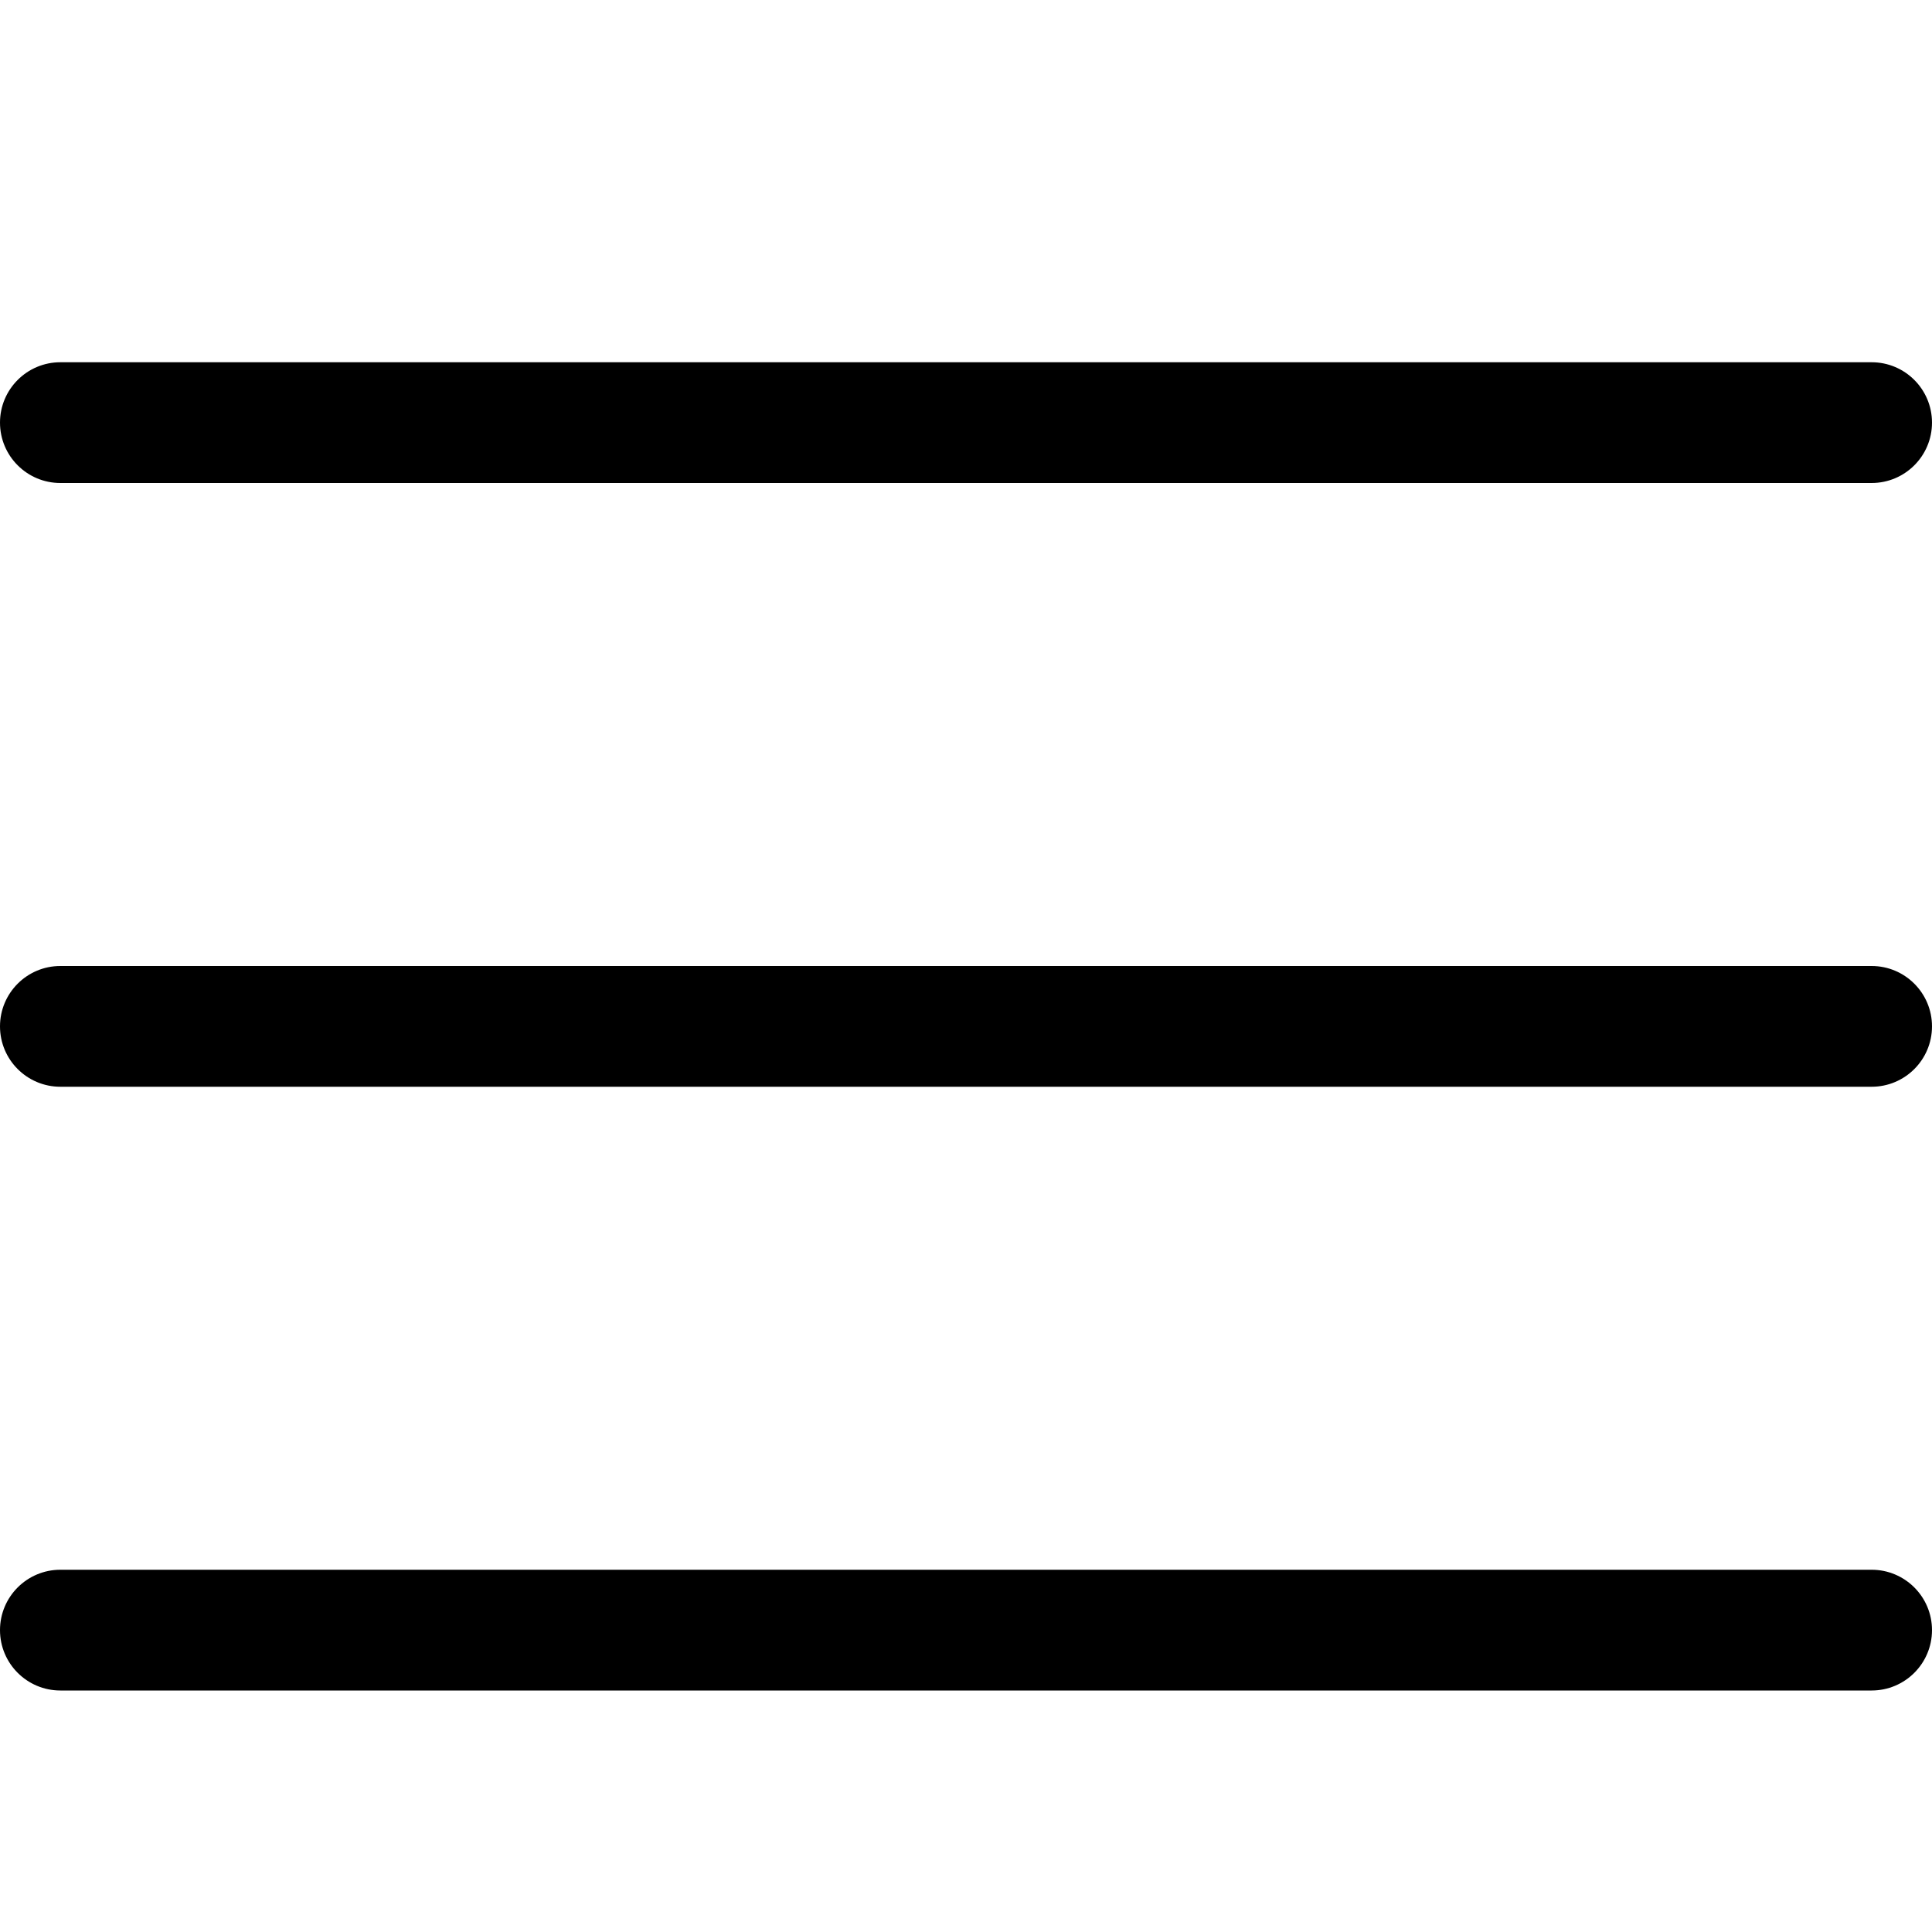
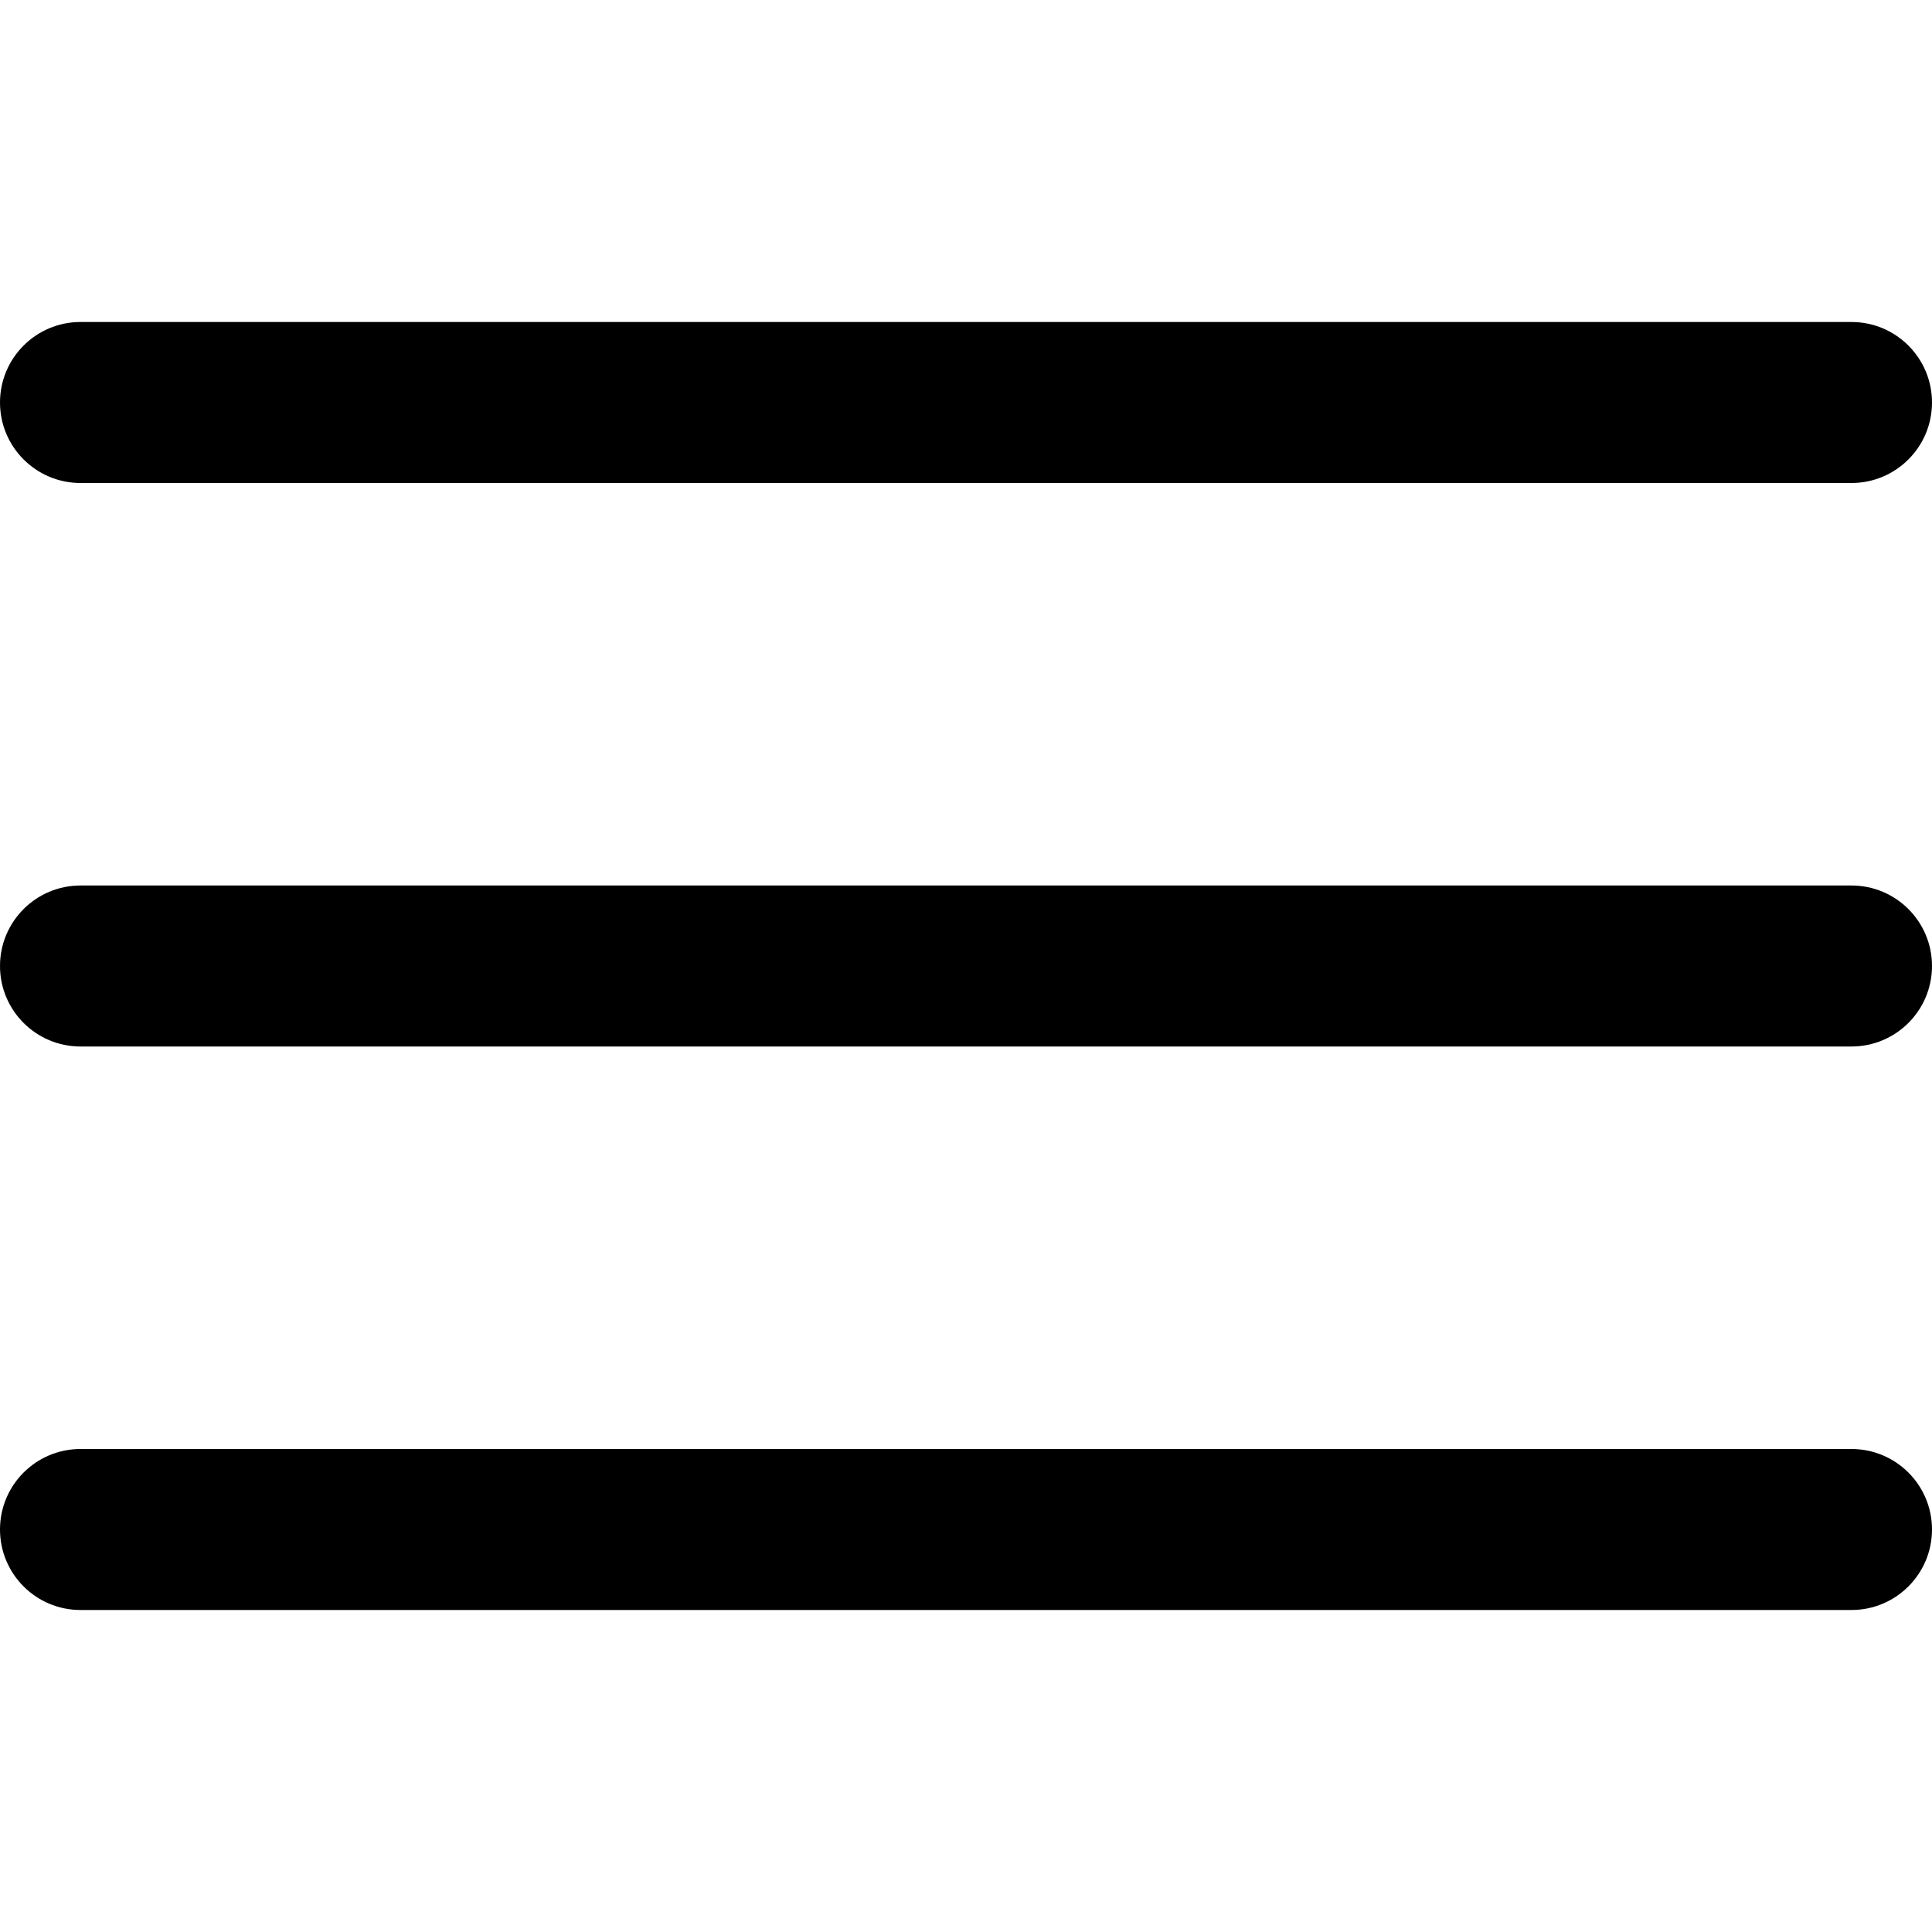
- <svg xmlns="http://www.w3.org/2000/svg" height="512" viewBox="0 0 16 16" width="512">
-   <g id="_31" data-name="31">
-     <path d="m15.5 4h-15a.5.5 0 0 1 0-1h15a.5.5 0 0 1 0 1z" />
-     <path d="m15.5 9h-15a.5.5 0 0 1 0-1h15a.5.5 0 0 1 0 1z" />
-     <path d="m15.5 14h-15a.5.5 0 0 1 0-1h15a.5.5 0 0 1 0 1z" />
-   </g>
+ <svg xmlns="http://www.w3.org/2000/svg" id="Outline" viewBox="0 0 24 24">
+   <rect y="11" width="24" height="2" rx="1" />
+   <rect y="4" width="24" height="2" rx="1" />
+   <rect y="18" width="24" height="2" rx="1" />
</svg>
